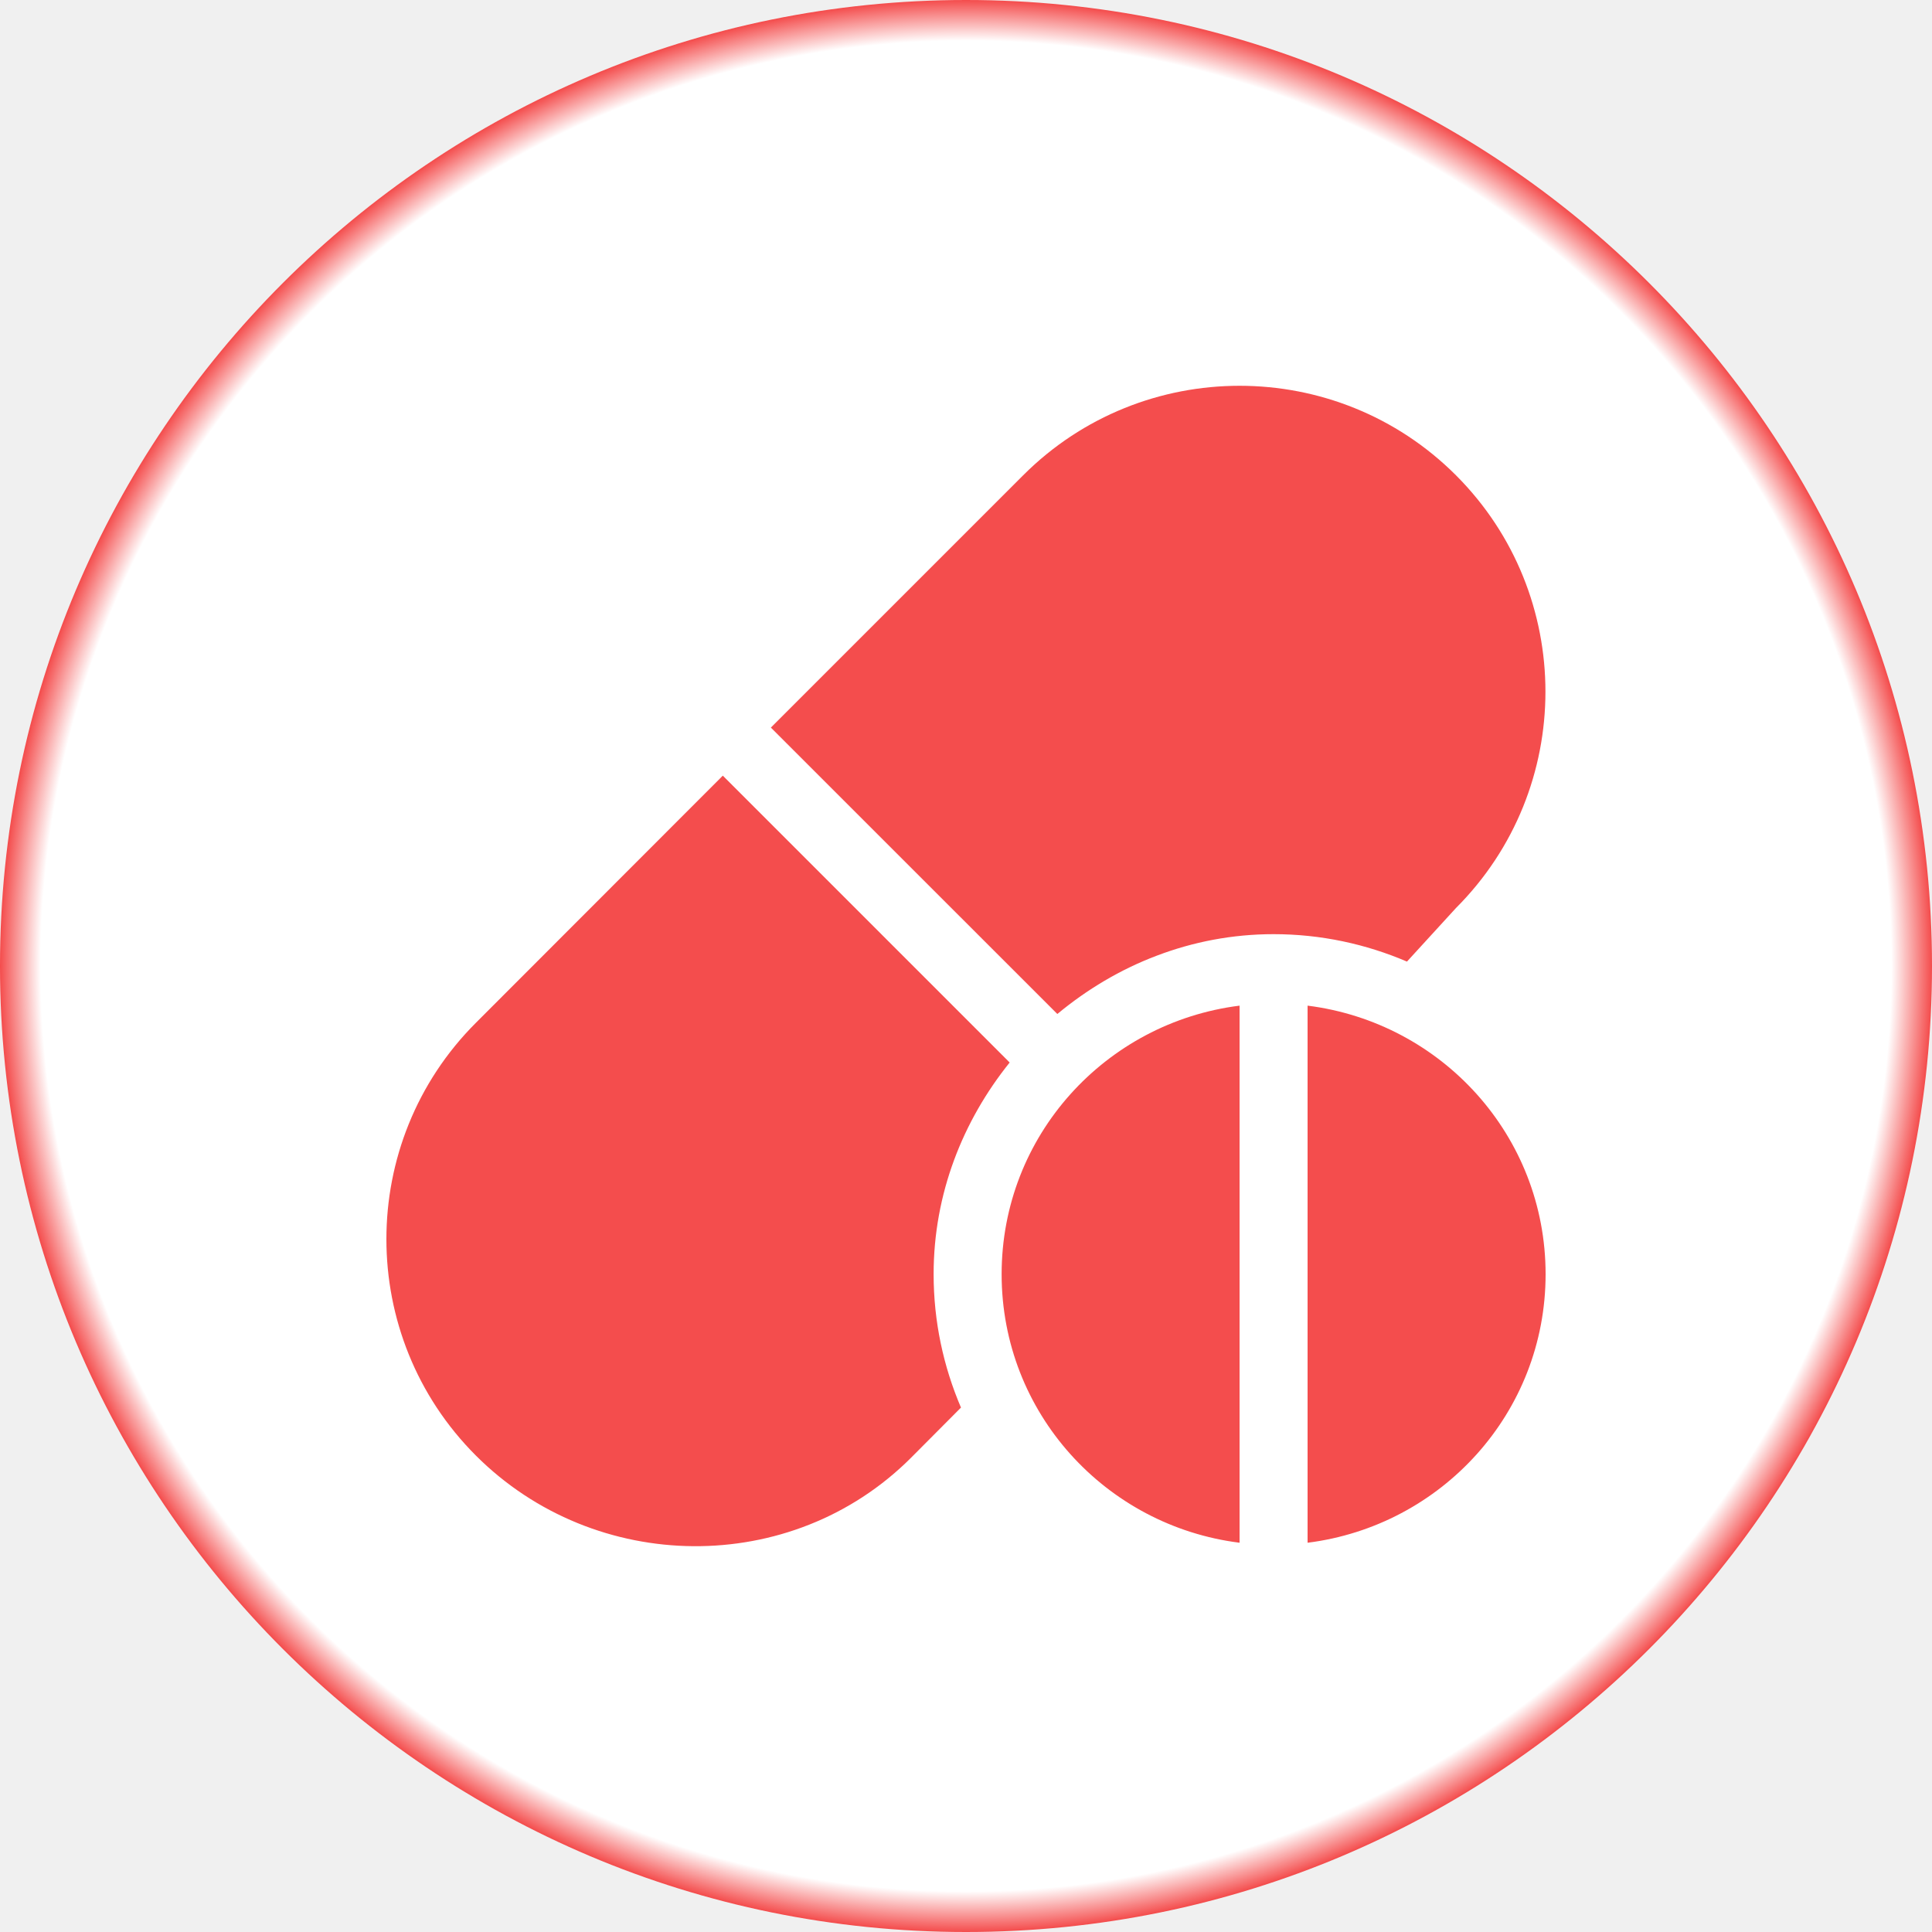
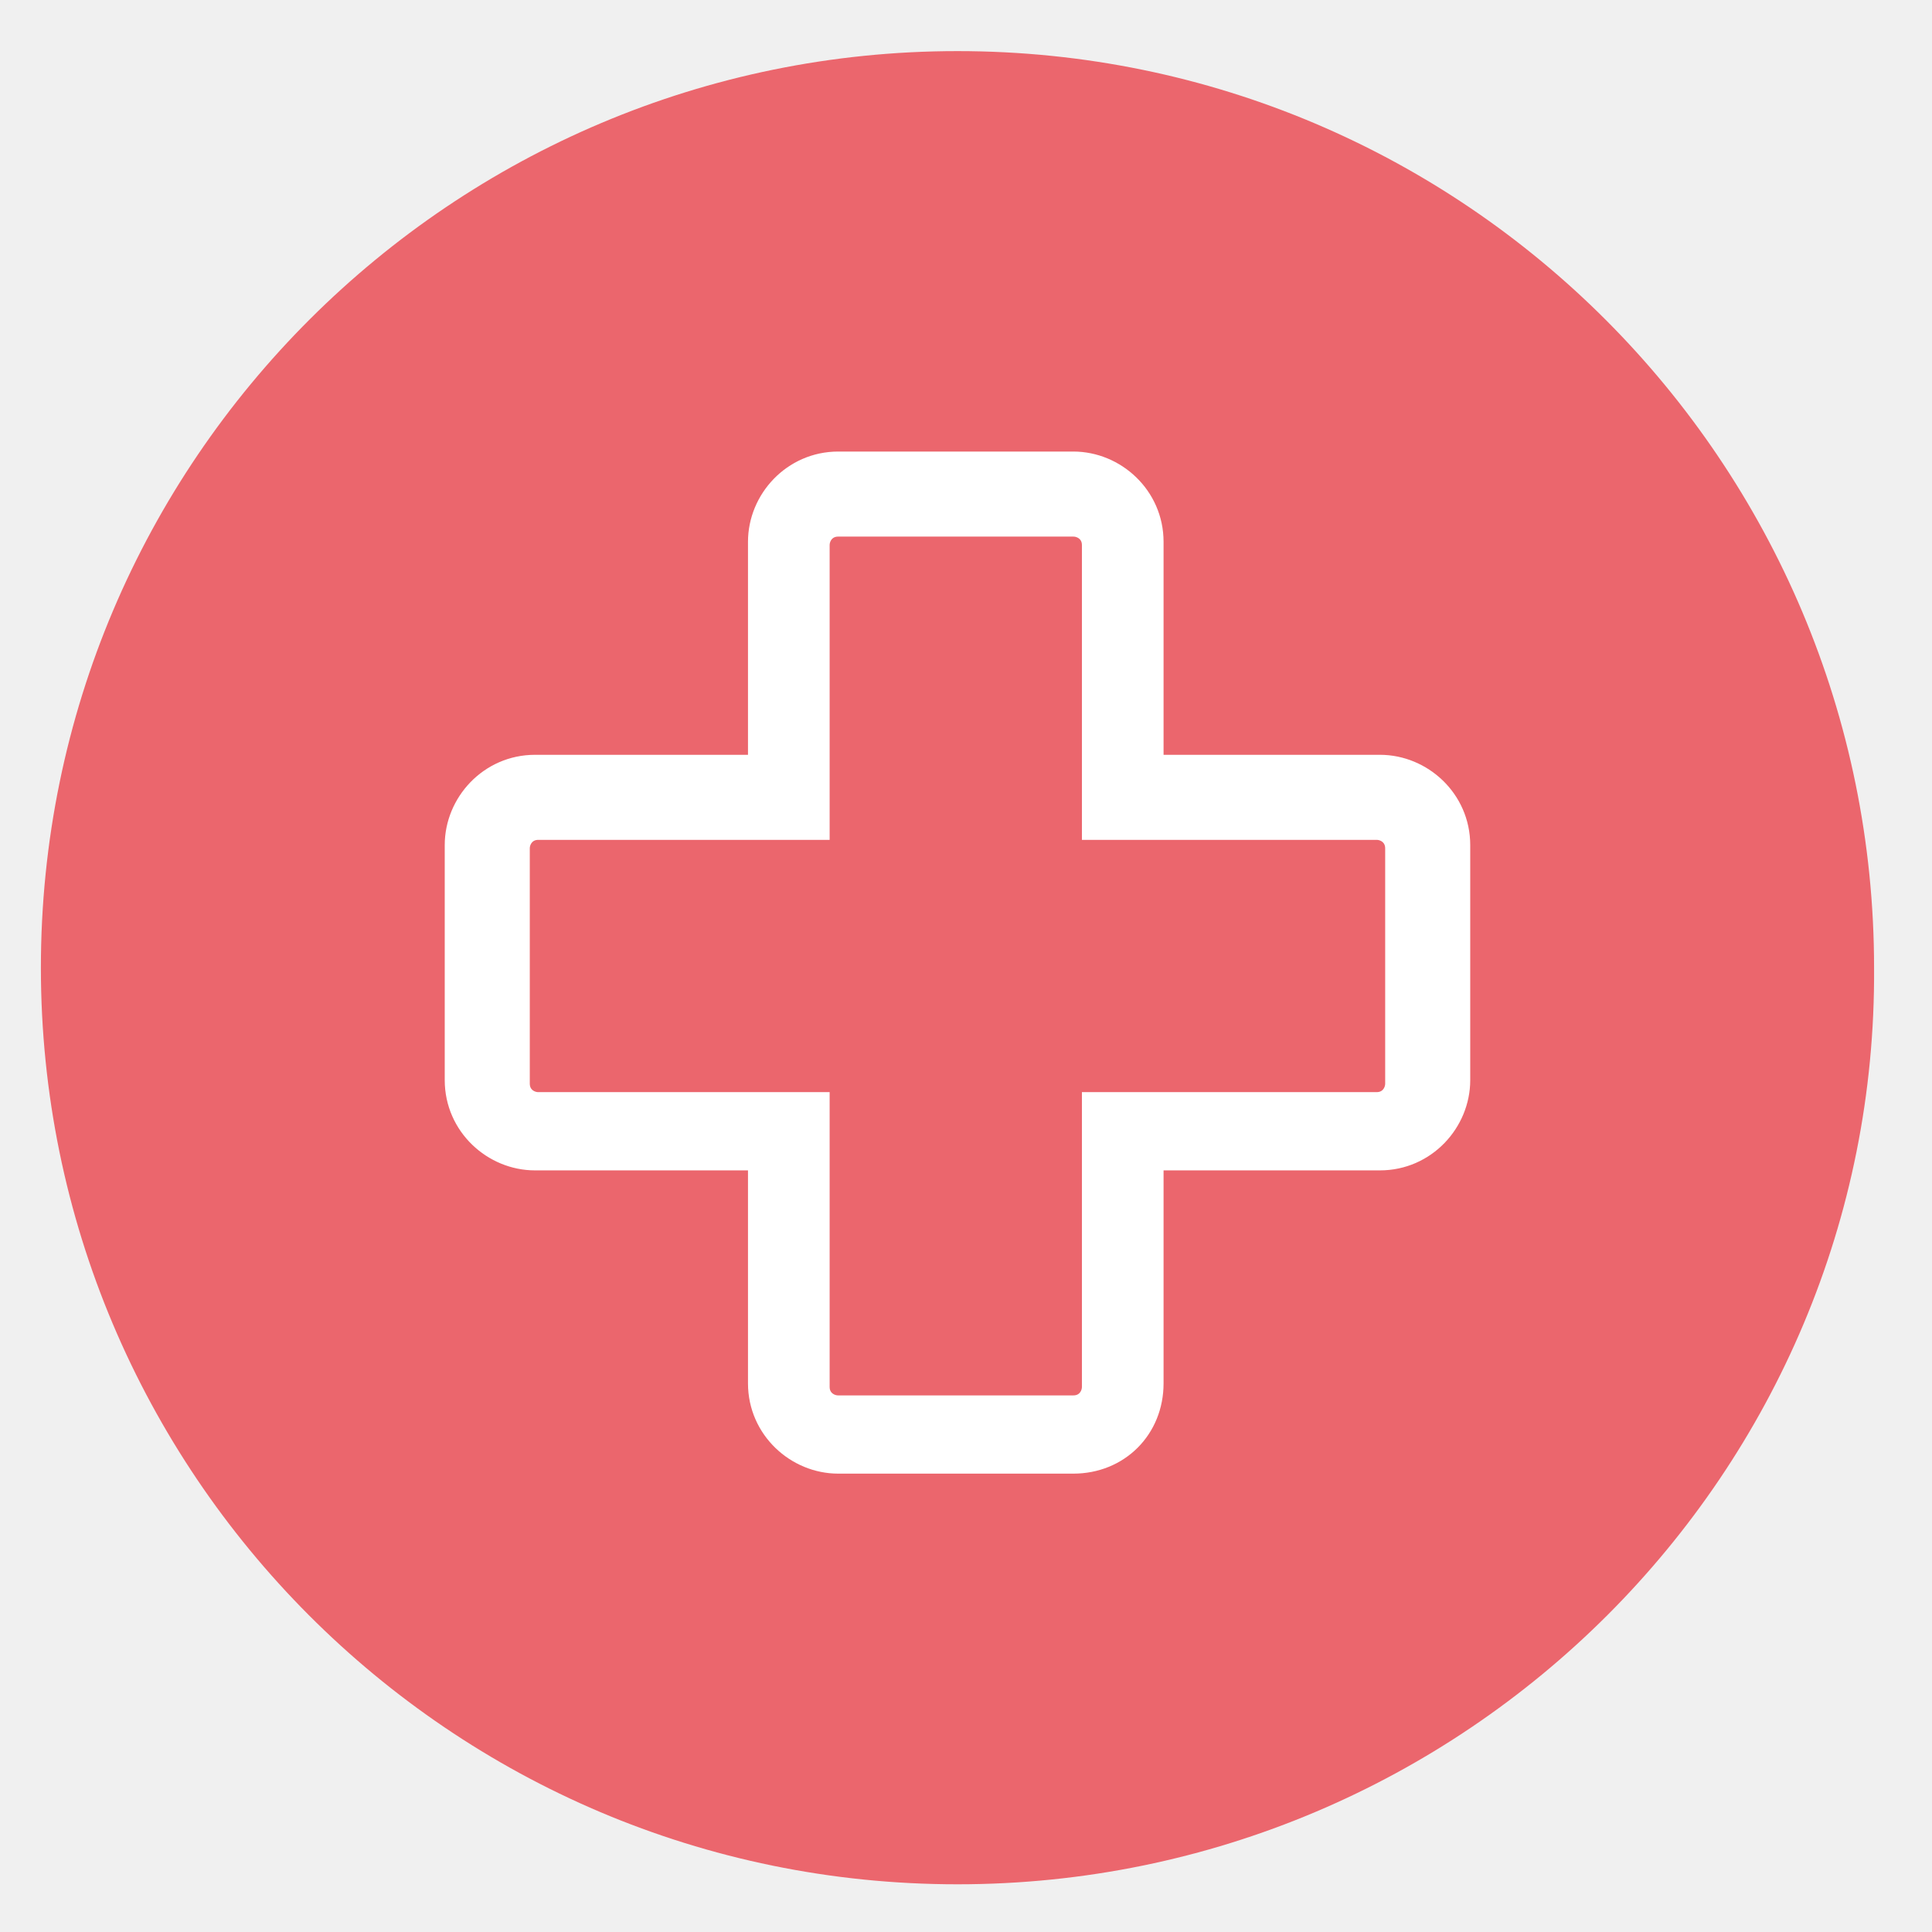
- <svg xmlns="http://www.w3.org/2000/svg" style="isolation:isolate" viewBox="0 0 25 25" width="25px" height="25px">
-   <defs>
-     <clipPath id="_clipPath_uv1jlFZK86kfxssNCVzbZPwF05Cxter4">
-       <rect width="25" height="25" />
-     </clipPath>
-   </defs>
-   <g clip-path="url(#_clipPath_uv1jlFZK86kfxssNCVzbZPwF05Cxter4)">
-     <g>
-       <radialGradient id="_rgradient_12" fx="0.5" fy="0.5" cx="0.5" cy="0.5" r="0.5" gradientTransform="matrix(25,0,0,25,0,0)" gradientUnits="userSpaceOnUse">
-         <stop offset="0%" stop-opacity="1" style="stop-color:rgb(255,255,255)" />
-         <stop offset="95%" stop-opacity="1" style="stop-color:rgb(255,255,255)" />
-         <stop offset="99.167%" stop-opacity="1" style="stop-color:rgb(244,77,77)" />
-       </radialGradient>
-       <circle vector-effect="non-scaling-stroke" cx="12.5" cy="12.5" r="12.5" fill="url(#_rgradient_12)" />
-       <path d=" M 18.84 6.15 C 17.296 4.606 14.784 4.606 13.24 6.15 L 9.975 9.415 L 13.682 13.121 C 14.064 12.804 14.496 12.545 14.967 12.367 C 15.437 12.188 15.946 12.088 16.48 12.088 C 17.093 12.088 17.676 12.216 18.206 12.443 L 18.84 11.75 C 20.384 10.206 20.384 7.694 18.84 6.15 Z  M 13.065 13.749 L 9.353 10.037 L 6.158 13.235 C 4.614 14.779 4.614 17.291 6.158 18.835 C 7.702 20.379 10.243 20.408 11.787 18.865 L 12.435 18.214 C 12.208 17.683 12.081 17.101 12.081 16.488 C 12.081 15.447 12.459 14.503 13.065 13.749 Z  M 12.961 16.488 C 12.961 18.281 14.306 19.745 16.04 19.963 L 16.04 13.013 C 14.306 13.231 12.961 14.695 12.961 16.488 Z  M 16.92 13.013 L 16.92 19.963 C 18.654 19.745 20 18.281 20 16.488 C 20 14.695 18.654 13.231 16.92 13.013 Z " fill-rule="evenodd" fill="rgb(244,77,77)" />
-     </g>
-   </g>
+ <svg xmlns="http://www.w3.org/2000/svg" version="1.1" id="Слой_1" x="0px" y="0px" viewBox="-269 392.2 56.7 56.7" style="enable-background:new -269 392.2 56.7 56.7;" xml:space="preserve">
+   <style type="text/css">
+ 	.st0{fill:#EB666D;}
+ 	.st1{fill:#FFFFFF;stroke:#FFFFFF;stroke-width:1.096;stroke-miterlimit:10;}
+ </style>
+   <path class="st0" d="M-240.9,447.5L-240.9,447.5c-14.9,0-26.9-12.1-26.9-26.9v0c0-14.9,12.1-26.9,26.9-26.9h0  c14.9,0,26.9,12.1,26.9,26.9v0C-213.9,435.4-226,447.5-240.9,447.5z" />
+   <path class="st1" d="M-237.5,434.9h-6.9c-1.1,0-2.1-0.9-2.1-2.1v-6.8h-6.8c-1.1,0-2.1-0.9-2.1-2.1v-6.9c0-1.1,0.9-2.1,2.1-2.1h6.8  v-6.8c0-1.1,0.9-2.1,2.1-2.1h6.9c1.1,0,2.1,0.9,2.1,2.1v6.8h6.9c1.1,0,2.1,0.9,2.1,2.1v6.9c0,1.1-0.9,2.1-2.1,2.1h-6.9v6.8  C-235.4,434-236.3,434.9-237.5,434.9z M-253.2,416.3c-0.5,0-0.8,0.4-0.8,0.8v6.9c0,0.5,0.4,0.8,0.8,0.8h8v8.1c0,0.5,0.4,0.8,0.8,0.8  h6.9c0.5,0,0.8-0.4,0.8-0.8v-8.1h8.1c0.5,0,0.8-0.4,0.8-0.8v-6.9c0-0.5-0.4-0.8-0.8-0.8h-8.1v-8.1c0-0.5-0.4-0.8-0.8-0.8h-6.9  c-0.5,0-0.8,0.4-0.8,0.8v8.1H-253.2z" />
</svg>
